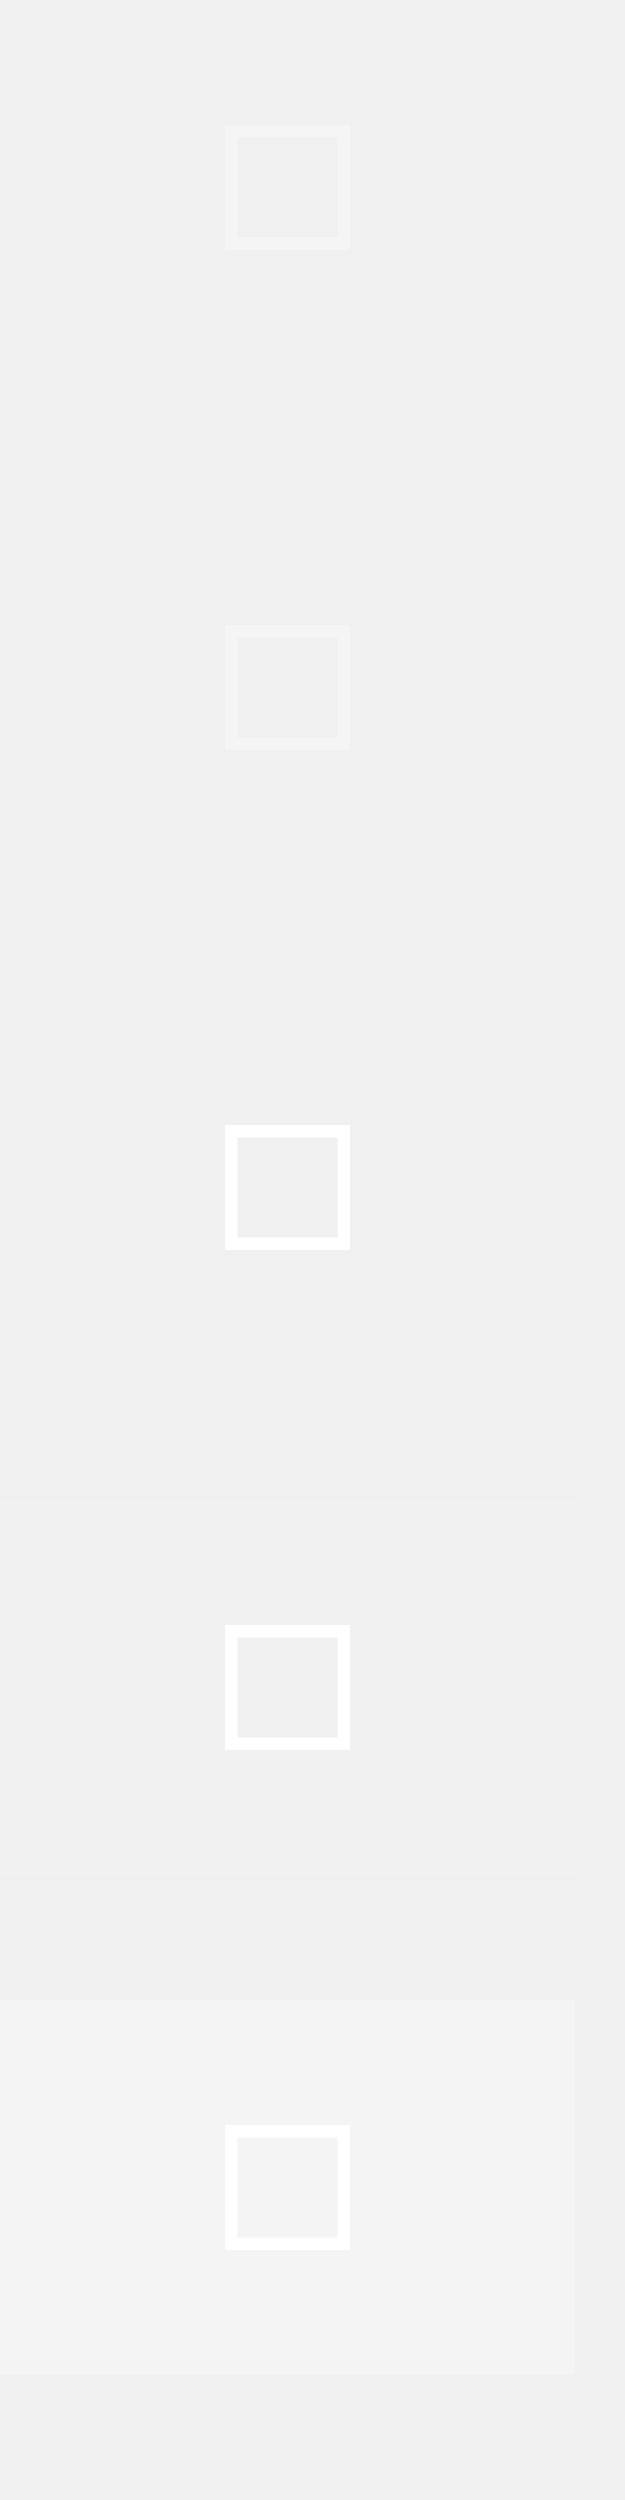
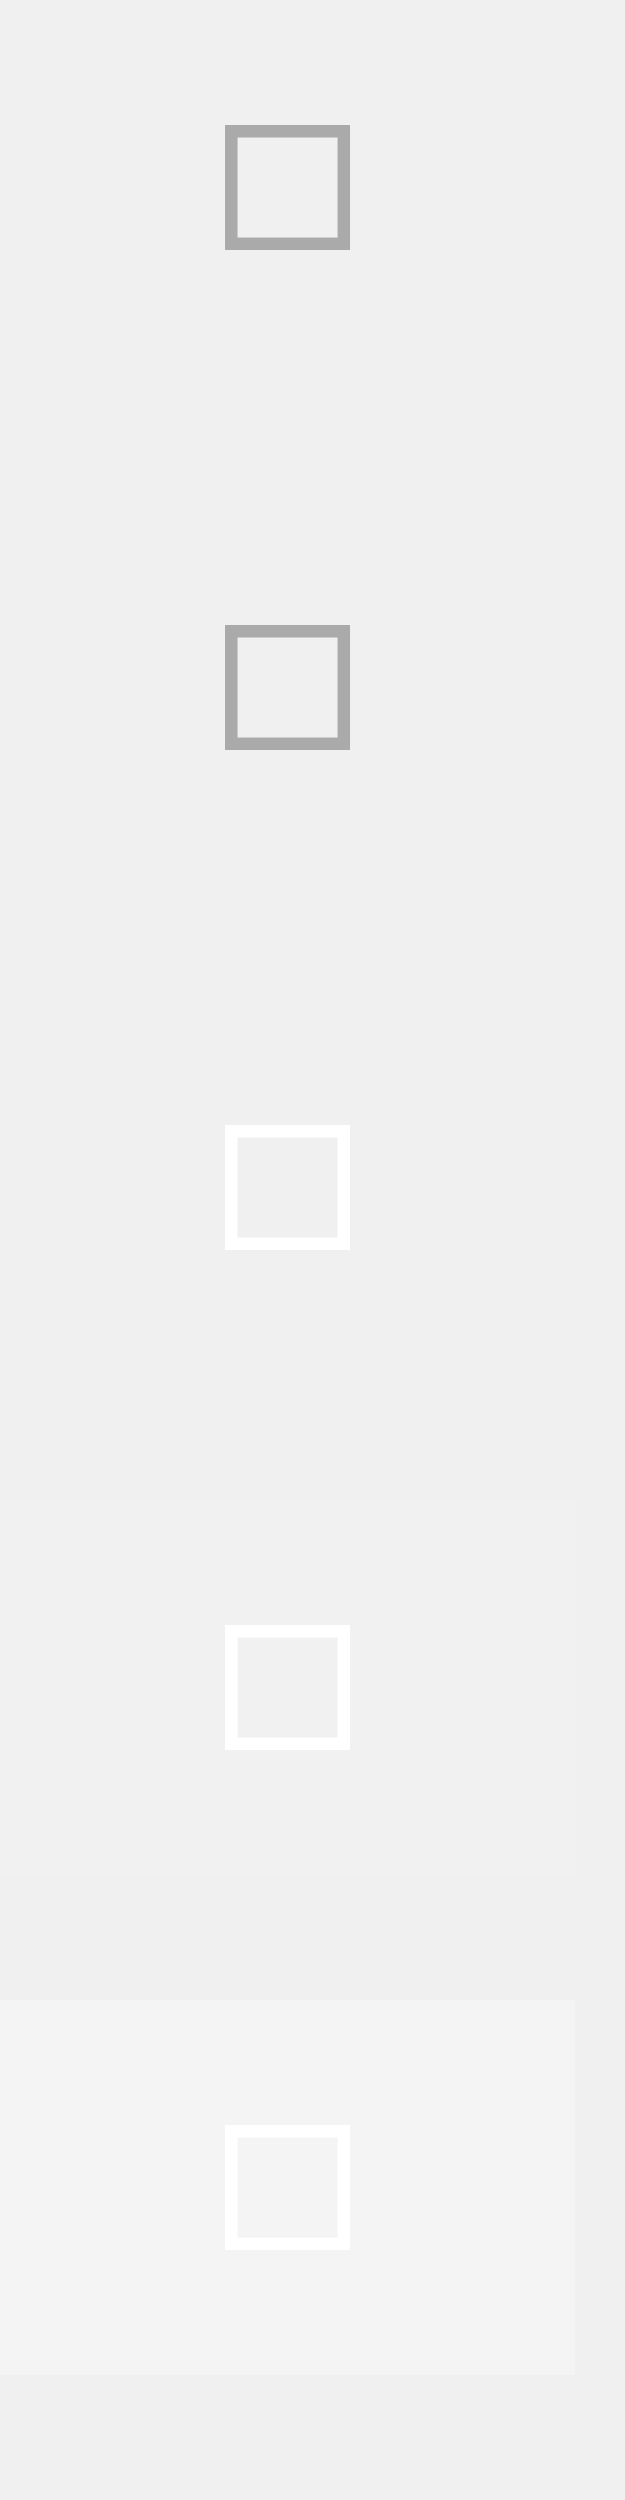
<svg xmlns="http://www.w3.org/2000/svg" id="svg4306" width="50" height="200" version="1.1" style="enable-background:new">
  <defs id="defs22">
    <linearGradient id="fg_color">
      <stop style="stop-color:#d3dae3;stop-opacity:1;" offset="0" id="stop1387" />
    </linearGradient>
    <linearGradient id="selected_fg_color">
      <stop stop-color="#ffffffgit" offset="0" id="stop11" />
    </linearGradient>
  </defs>
  <g id="pressed-center" transform="matrix(3.7795,0,0,3.7795,-100.9997,-373.5142)">
    <rect x="26.723" y="141.16" width="12.171" height="7.938" ry="3.7990001e-06" style="opacity:0.25;fill:#ffffff;stroke-width:1.1;paint-order:stroke fill markers" id="rect1011" />
    <path d="m 31.486,143.806 v 2.646 h 2.646 v -2.646 z m 0.265,0.265 h 2.117 v 2.117 h -2.117 z" style="fill:#ffffff;fill-opacity:1;paint-order:stroke fill markers" id="path1013" />
  </g>
  <g id="hover-center" transform="matrix(3.7795,0,0,3.7795,-100.9997,-413.5142)">
    <rect x="26.723" y="141.16" width="12.171" height="7.938" ry="3.7990001e-06" style="opacity:0.1;fill:#ffffff;stroke-width:1.1;paint-order:stroke fill markers" id="rect991" />
    <path d="m 31.486,143.806 v 2.646 h 2.646 v -2.646 z m 0.265,0.265 h 2.117 v 2.117 h -2.117 z" style="fill:#ffffff;fill-opacity:1;paint-order:stroke fill markers" id="path993" />
  </g>
  <g id="active-center" transform="matrix(3.7795,0,0,3.7795,-100.9997,-453.5142)" style="opacity:1">
    <rect x="26.723" y="141.16" width="12.171" height="7.938" ry="3.7990001e-06" style="opacity:1;stroke-width:0.442;paint-order:stroke fill markers;fill:none" id="rect971" />
    <path d="m 31.486,143.806 v 2.646 h 2.646 v -2.646 z m 0.265,0.265 h 2.117 v 2.117 h -2.117 z" style="fill:#ffffff;fill-opacity:1;paint-order:stroke fill markers" id="path973" />
  </g>
-   <g transform="matrix(3.7795,0,0,3.7795,-100.9997,-493.5142)" id="deactivated-center" style="opacity:0.35">
+   <g transform="matrix(3.7795,0,0,3.7795,-100.9997,-493.5142)" id="deactivated-center" style="opacity:1">
    <rect id="rect878" style="opacity:1;stroke-width:0.442;paint-order:stroke fill markers;fill:none" ry="3.7990001e-06" height="7.938" width="12.171" y="141.16" x="26.723" />
-     <path id="path880" style="opacity:1;fill:#ffffff;fill-opacity:1;paint-order:stroke fill markers" d="m 31.486,143.806 v 2.646 h 2.646 v -2.646 z m 0.265,0.265 h 2.117 v 2.117 h -2.117 z" />
+     <path id="path880" style="opacity:1;fill:#aaaaaa;fill-opacity:1;paint-order:stroke fill markers" d="m 31.486,143.806 v 2.646 h 2.646 v -2.646 z m 0.265,0.265 h 2.117 v 2.117 h -2.117 z" />
  </g>
-   <g style="opacity:0.35" id="inactive-center" transform="matrix(3.7795,0,0,3.7795,-100.9996,-533.5142)">
+   <g style="opacity:1" id="inactive-center" transform="matrix(3.7795,0,0,3.7795,-100.9996,-533.5142)">
    <rect x="26.723" y="141.16" width="12.171" height="7.938" ry="3.7990001e-06" style="opacity:1;stroke-width:0.442;paint-order:stroke fill markers;fill:none;fill-opacity:1" id="rect951" />
-     <path d="m 31.486,143.806 v 2.646 h 2.646 v -2.646 z m 0.265,0.265 h 2.117 v 2.117 h -2.117 z" style="opacity:1;fill:#ffffff;fill-opacity:1;paint-order:stroke fill markers" id="path953" />
+     <path d="m 31.486,143.806 v 2.646 h 2.646 v -2.646 z m 0.265,0.265 h 2.117 v 2.117 h -2.117 z" style="opacity:1;fill:#aaaaaa;fill-opacity:1;paint-order:stroke fill markers" id="path953" />
  </g>
</svg>
